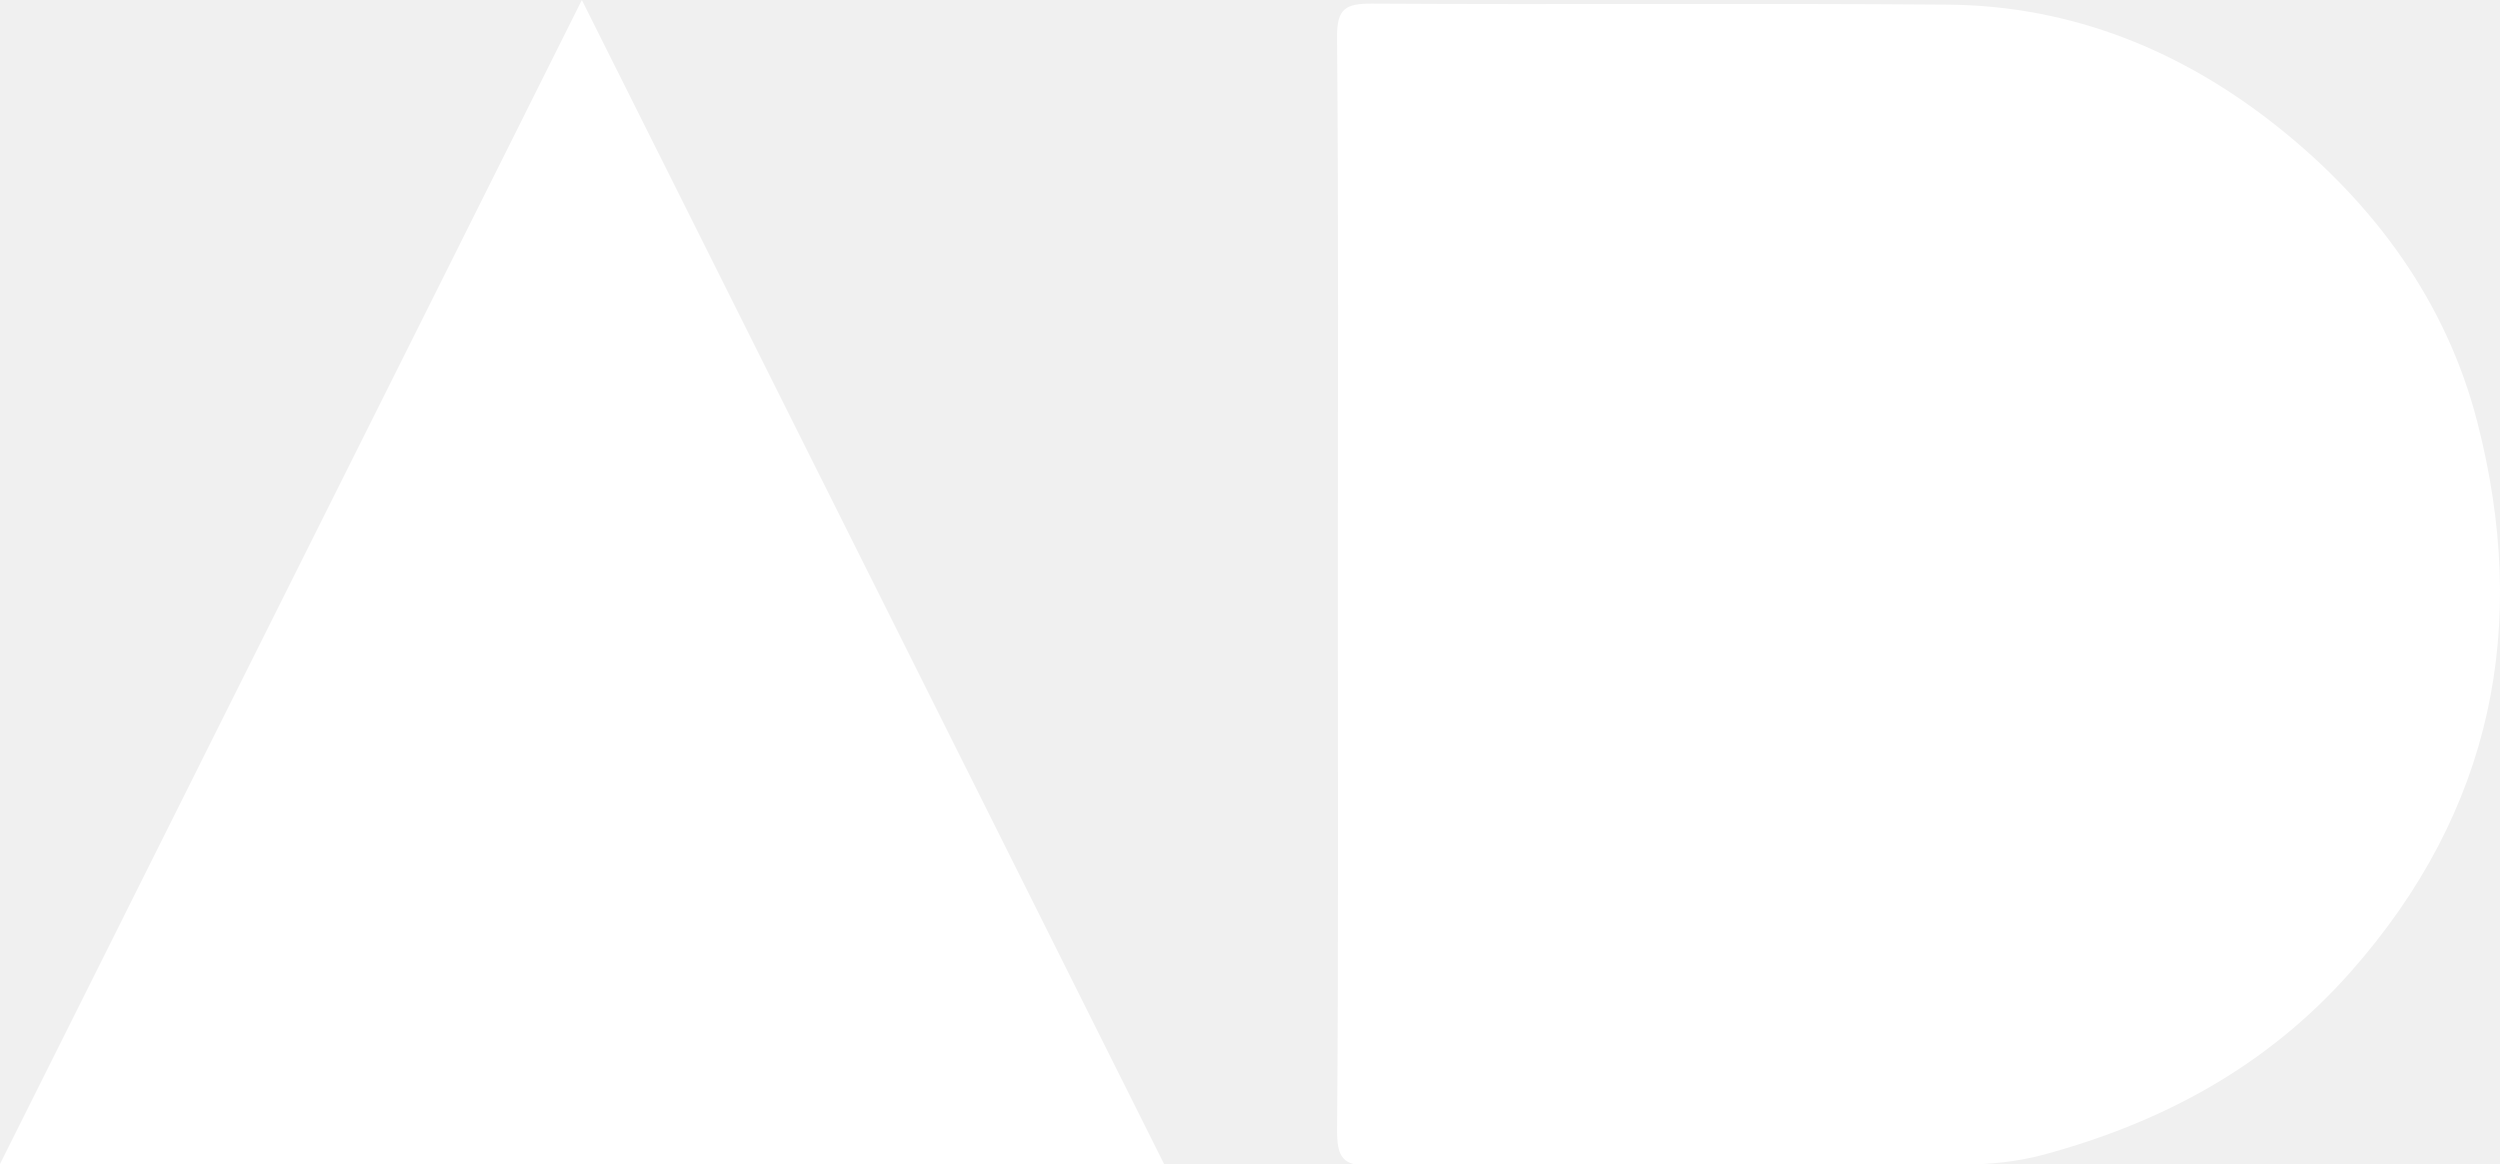
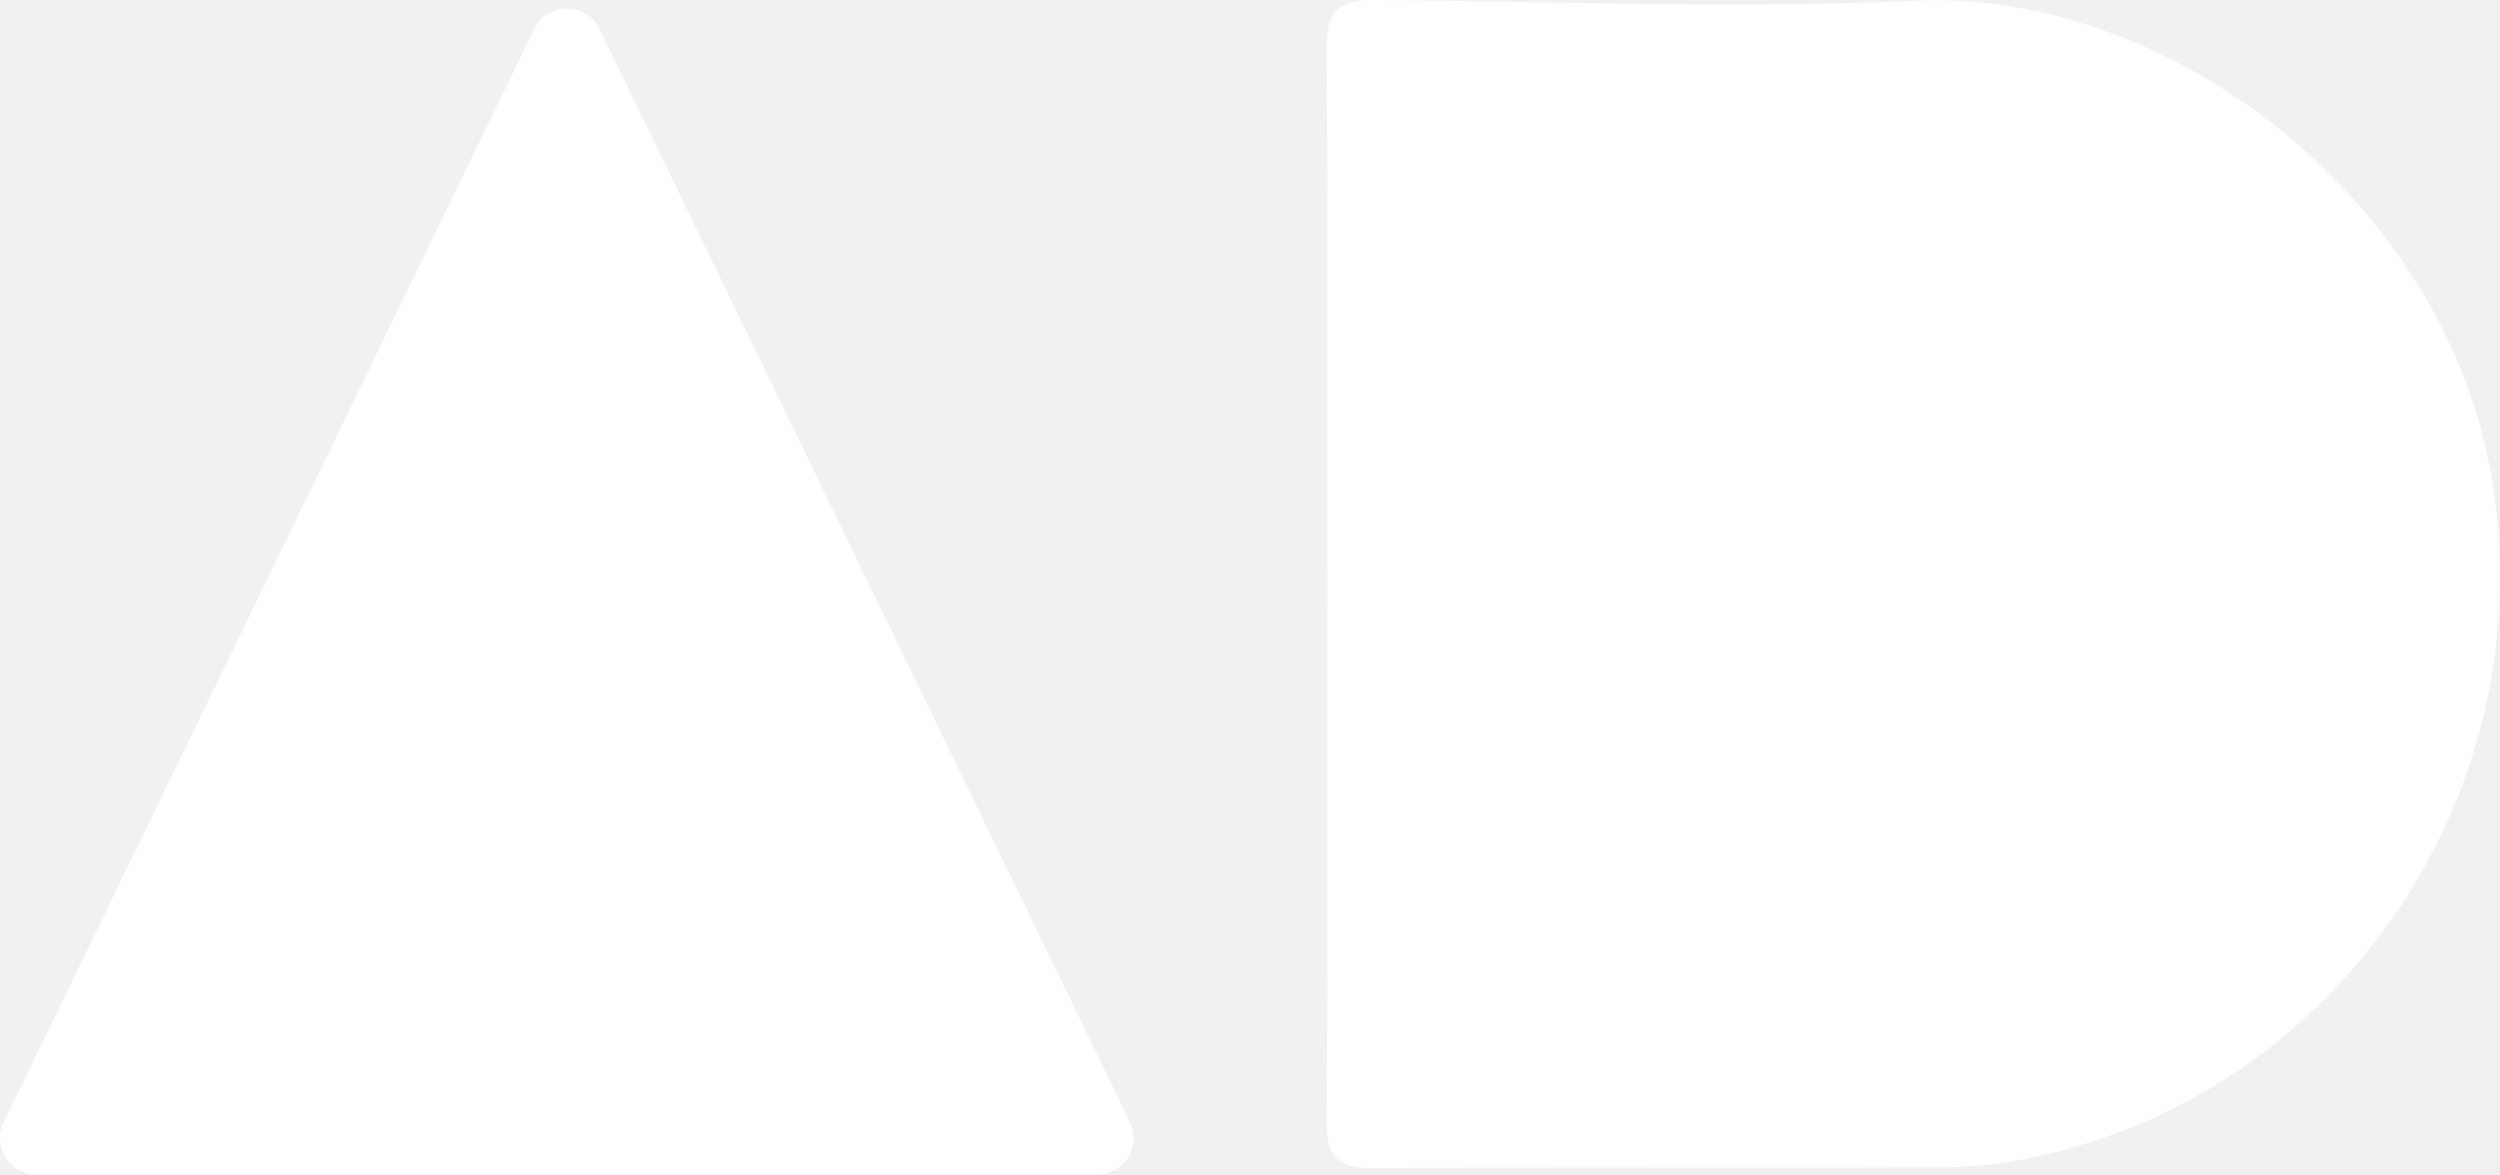
- <svg xmlns="http://www.w3.org/2000/svg" version="1.1" id="Layer_1" x="0px" y="0px" width="478.398px" height="222.74px" viewBox="0 0 478.398 222.74" enable-background="new 0 0 478.398 222.74" xml:space="preserve">
+ <svg xmlns="http://www.w3.org/2000/svg" version="1.1" id="Layer_1" x="0px" y="0px" viewBox="0 0 500 234.9" style="enable-background:new 0 0 500 234.9;" xml:space="preserve">
+   <style type="text/css">
+ 	.st0{fill-rule:evenodd;clip-rule:evenodd;fill:#ffffff;}
+ </style>
  <g>
-     <path fill="#FFFFFF" d="M256.009,111.559c0-34.786,0.152-69.574-0.153-104.358c-0.051-5.584,1.621-6.538,6.74-6.507   c36.717,0.219,73.438-0.101,110.154,0.195c23.781,0.193,44.908,8.85,63.234,23.479c18.4,14.689,32.153,33.38,38.064,56.358   c10.024,38.974,3.034,74.412-24.229,105.255c-15.956,18.05-35.921,28.783-58.686,34.961c-5.049,1.373-10.468,1.906-15.722,1.93   c-37.546,0.158-75.095-0.081-112.64,0.253c-6.006,0.052-6.955-1.658-6.908-7.208C256.15,181.133,256.009,146.345,256.009,111.559z" />
-     <path fill="#FFFFFF" d="M0,222.74C37.154,148.417,73.943,74.824,111.347,0c37.295,74.565,74.291,148.534,111.406,222.74   C148.572,222.74,74.794,222.74,0,222.74z" />
+     <g>
+       <path class="st0" d="M106.84,5.81c2.65-5.46,10.43-5.46,13.07,0l52.25,107.68c0.03,0.07,0.09,0.19,0.13,0.26l53.72,110.72    c2.34,4.83-1.17,10.44-6.54,10.44H113.52c-0.08,0-0.21,0-0.29,0H7.28c-5.36,0-8.88-5.61-6.54-10.44l53.72-110.72    c0.03-0.07,0.09-0.19,0.13-0.26L106.84,5.81z" />
+     </g>
+     <path class="st0" d="M265.47,116.96c0-35.87,0.15-71.6-0.15-107.48c0-7.26,2.37-9.49,9.34-9.49c36.17,0.3,72.49,1.78,108.66,0.15   c50.85-2.22,104.96,39.88,114.74,93.99c11.86,64.93-32.02,128.38-97.69,138.46c-6.52,1.04-13.34,0.89-20.01,0.89   c-35.28,0.15-70.56-0.15-105.7,0.15c-7.26,0-9.34-2.37-9.34-9.34C265.62,188.56,265.47,152.69,265.47,116.96z" />
  </g>
</svg>
